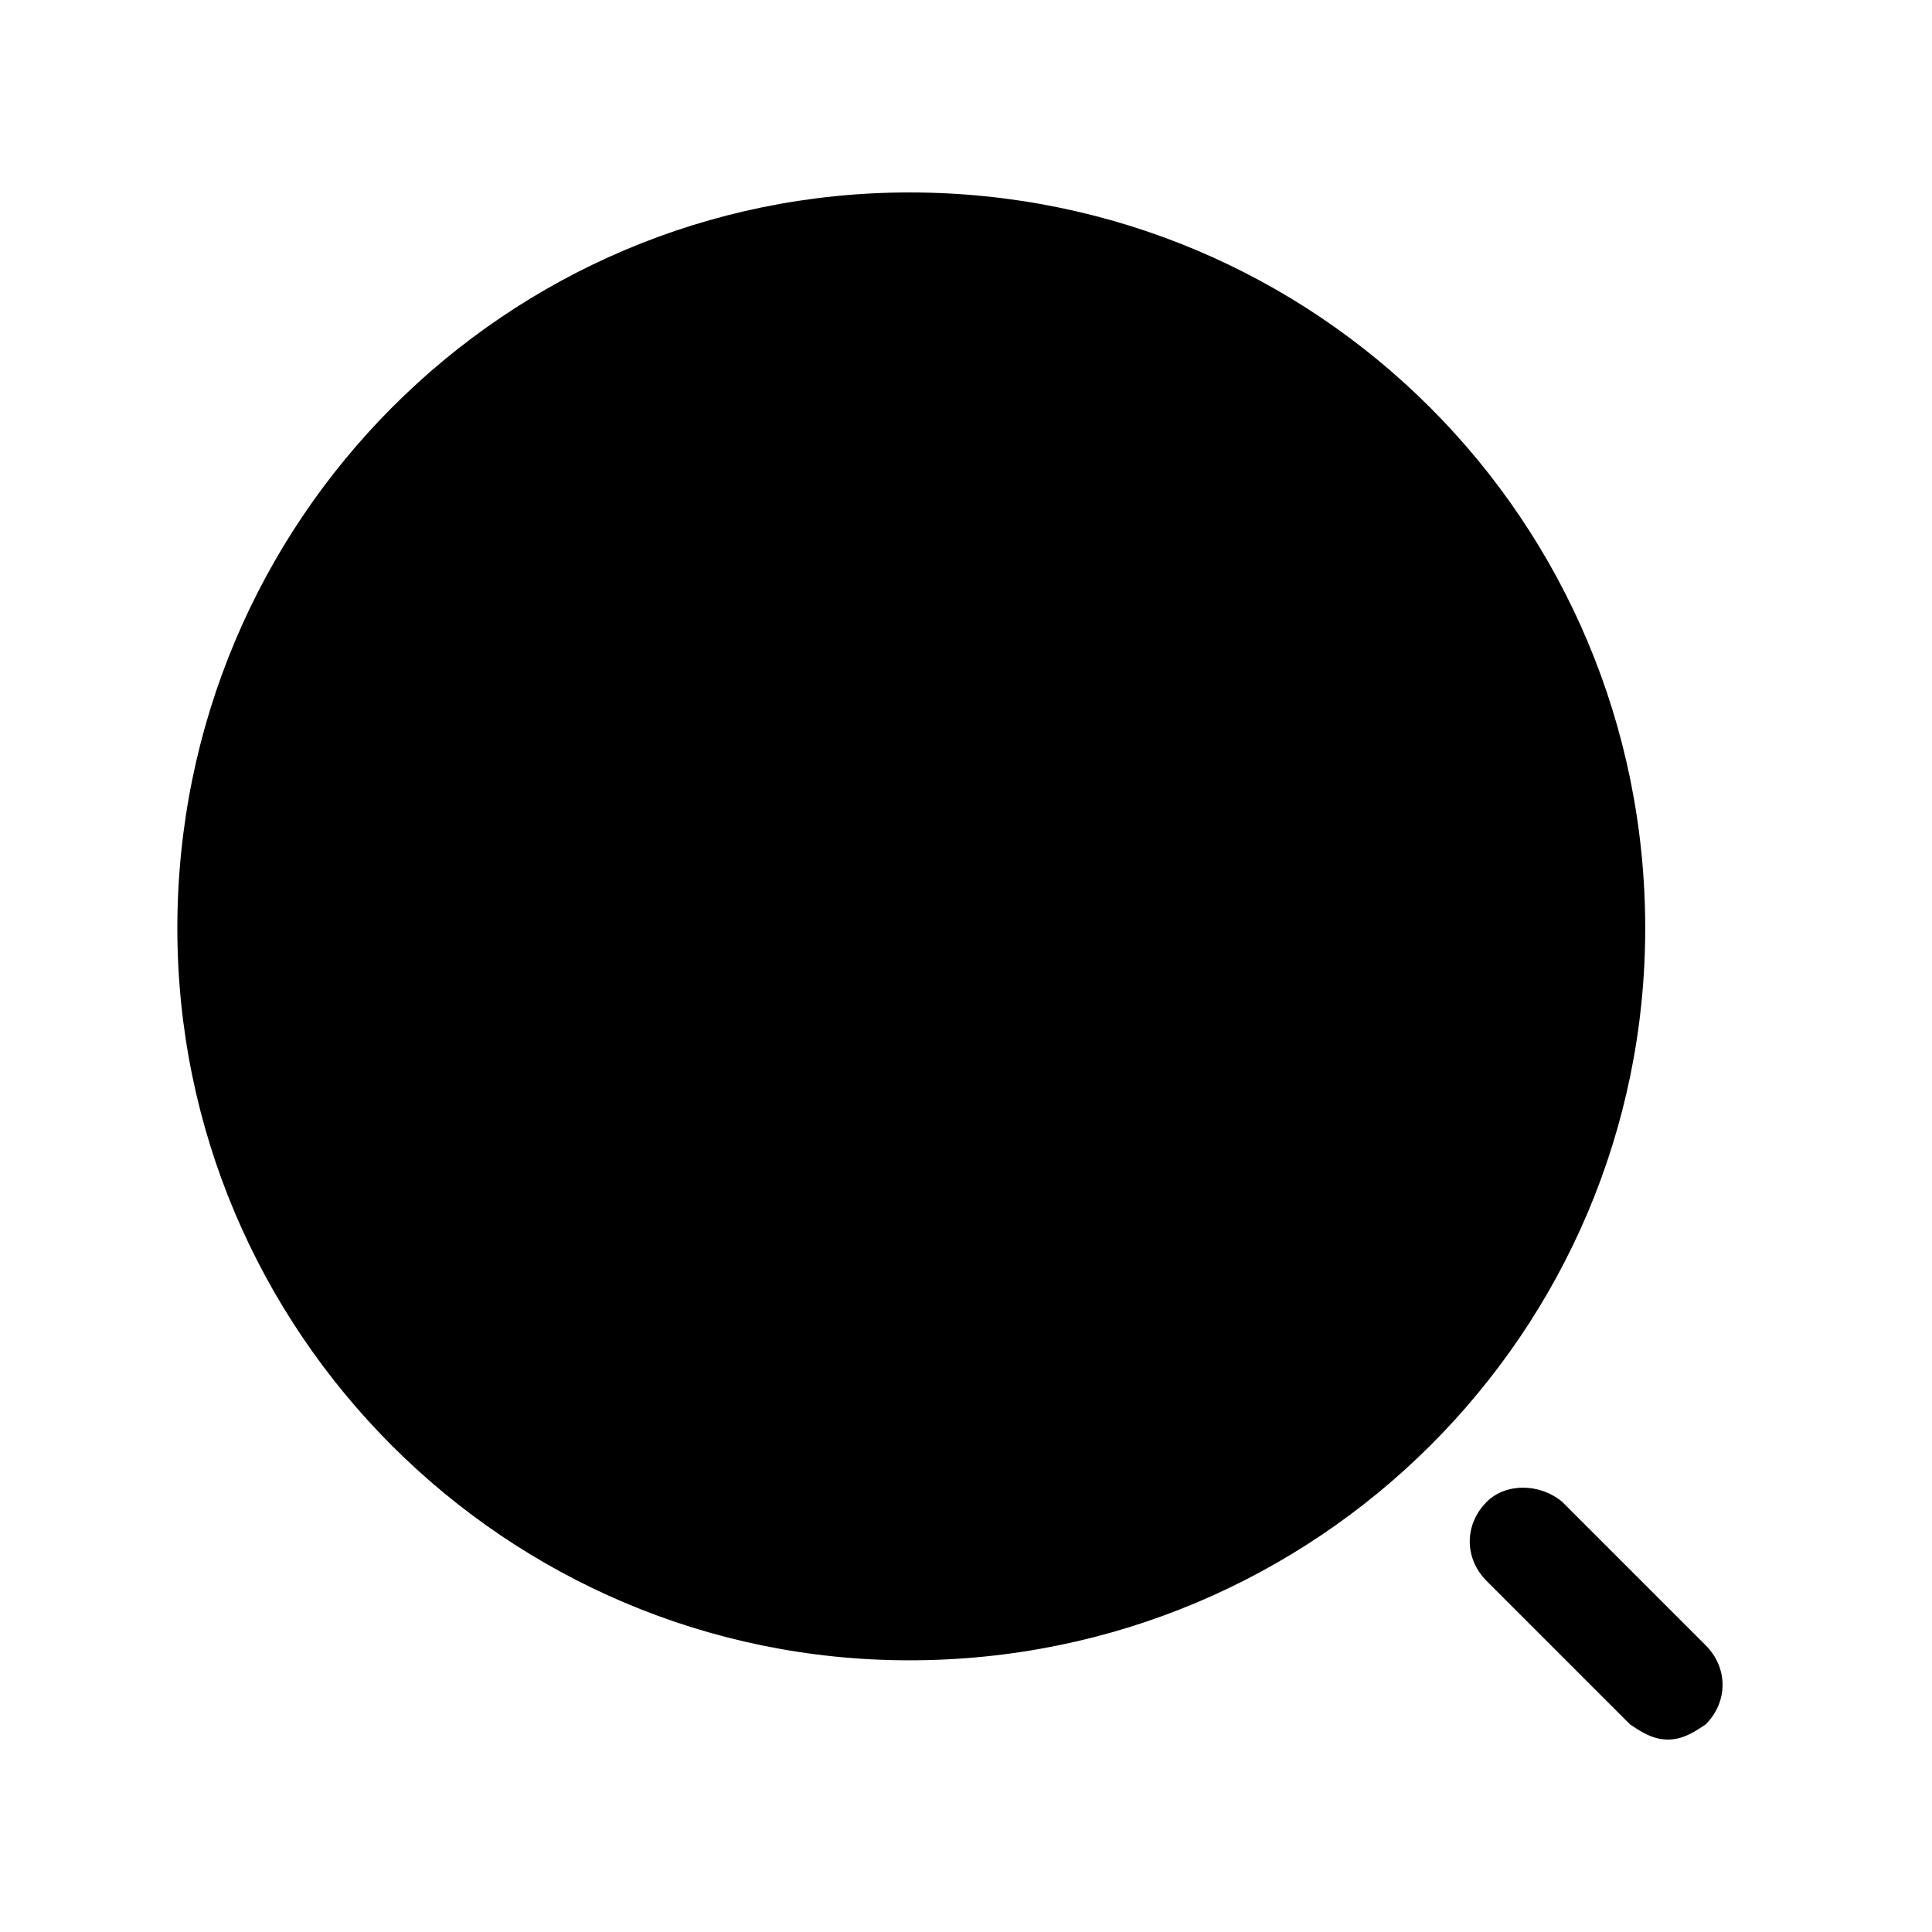
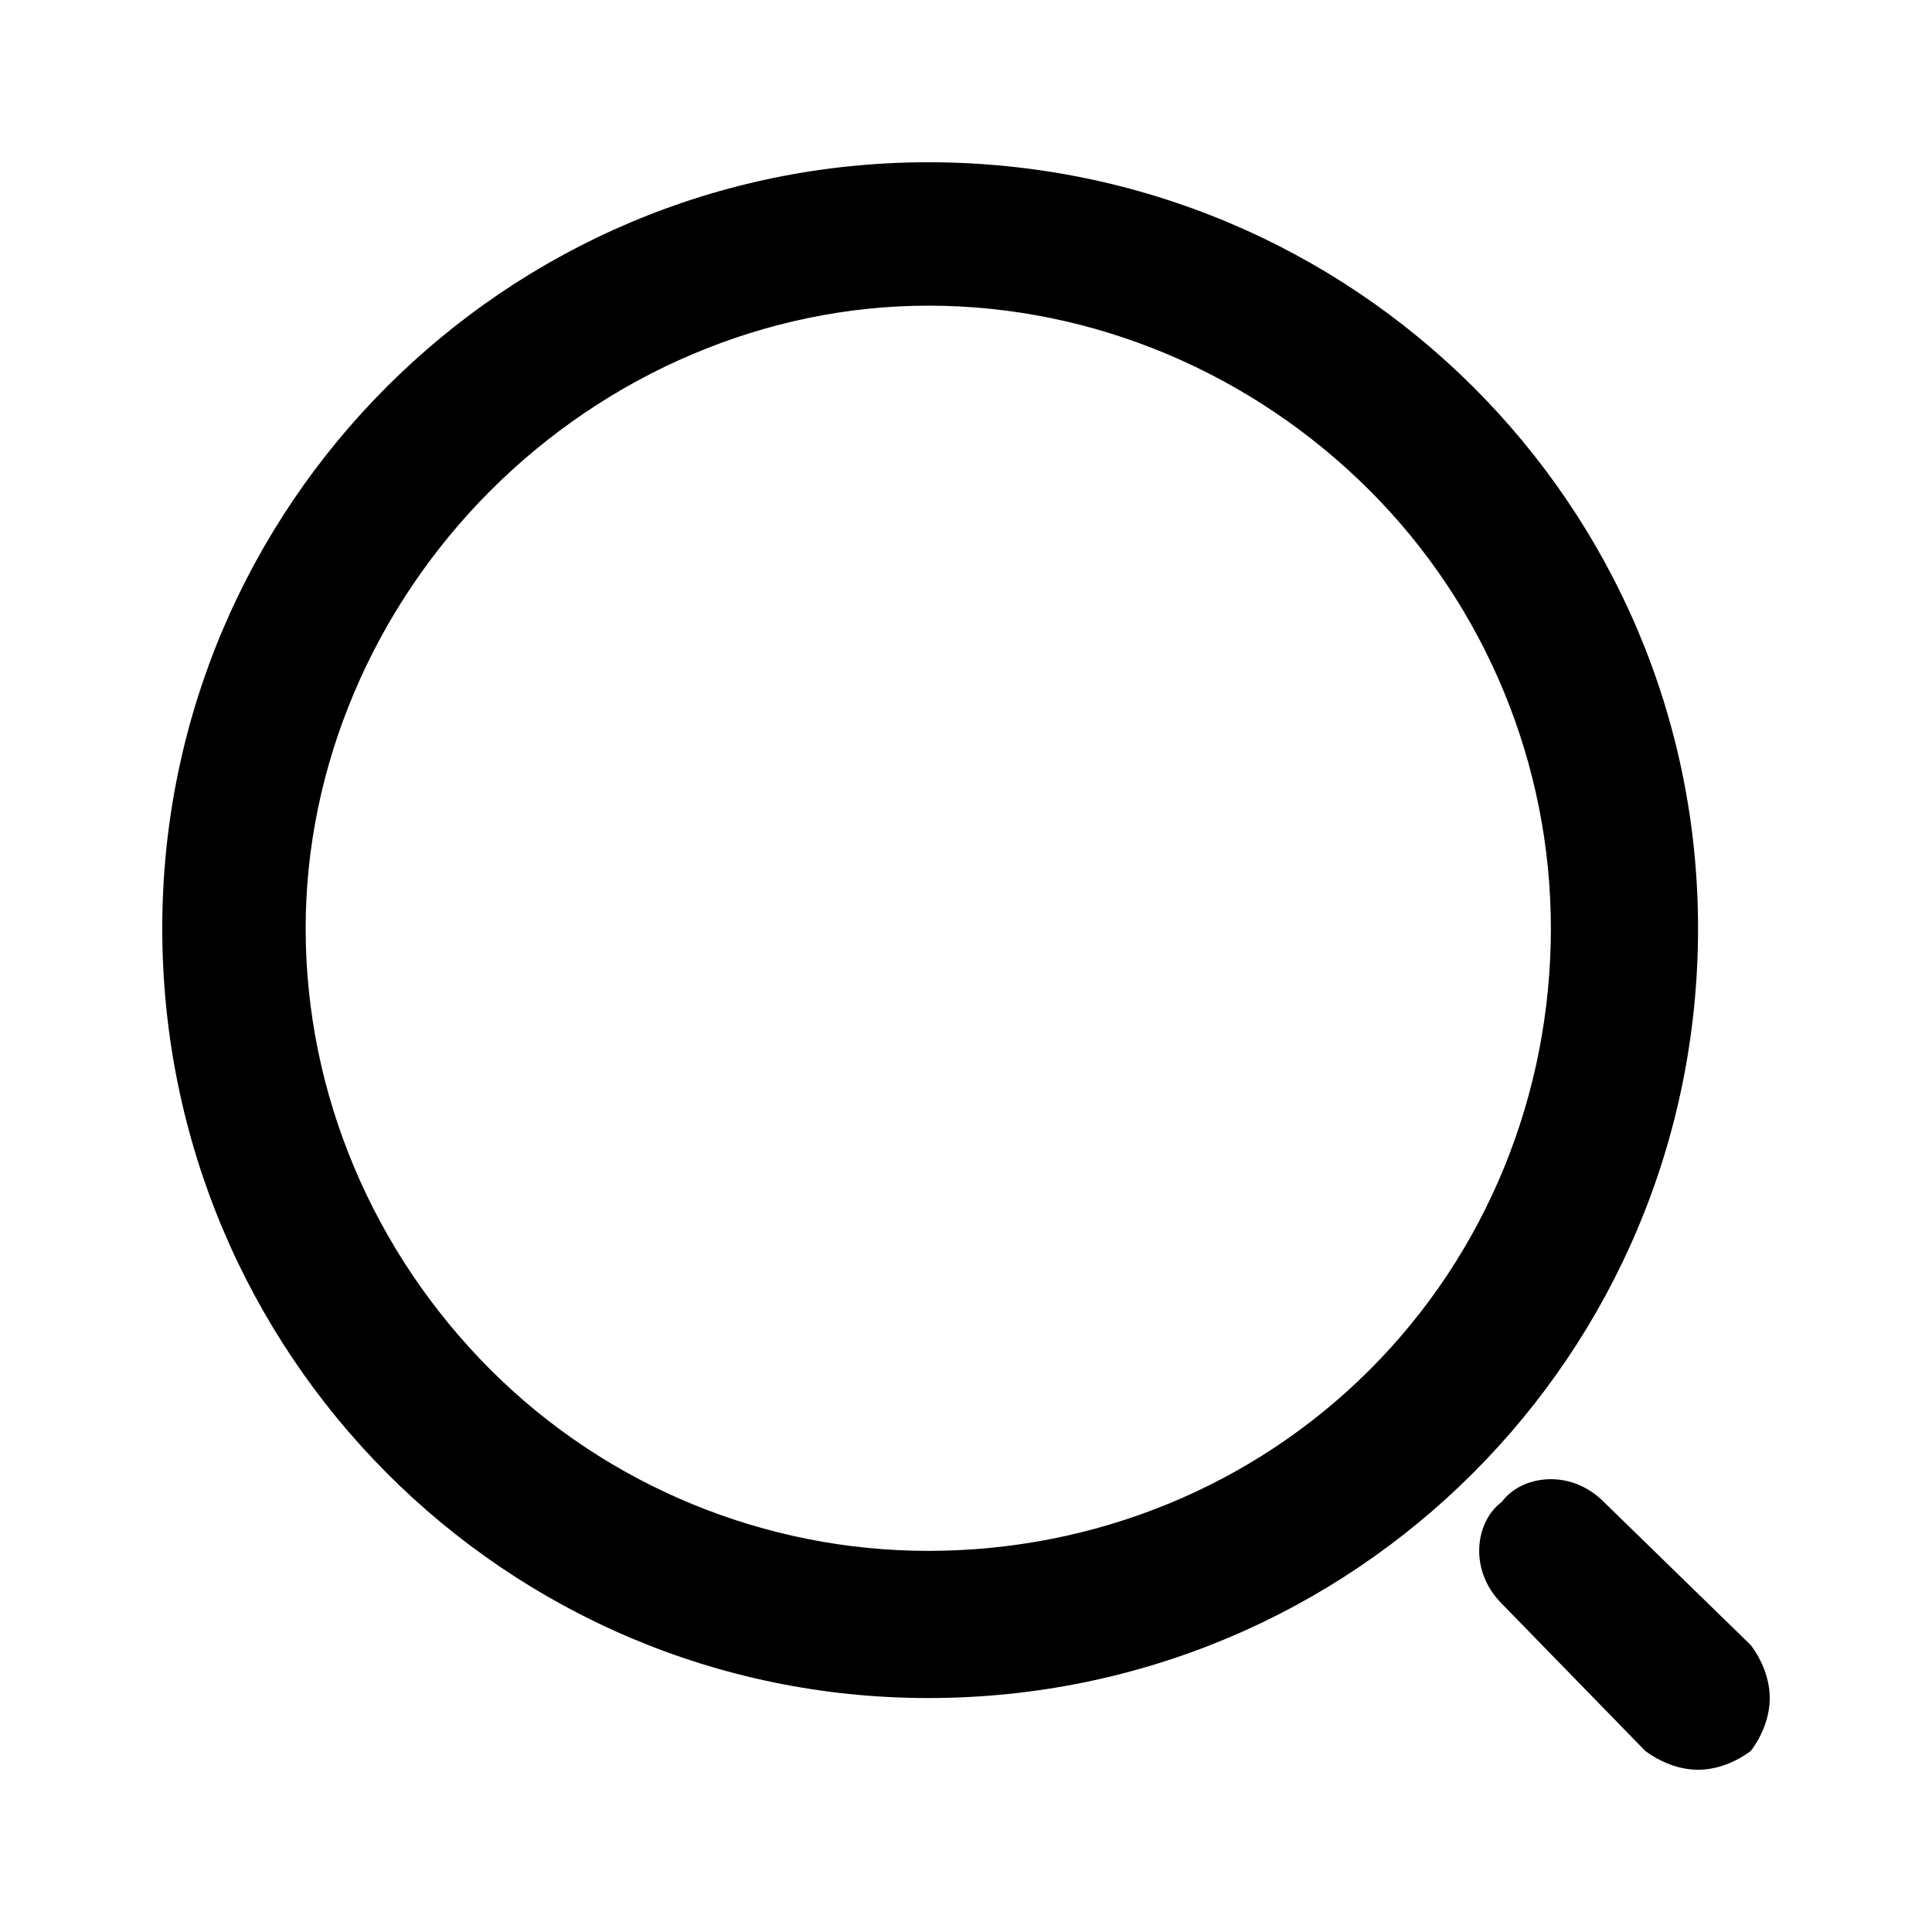
<svg xmlns="http://www.w3.org/2000/svg" id="icon-search-filled" viewBox="0 0 512 512">
-   <path d="m241 440c108 0 195-87 195-194 0-108-87-195-195-195-107 0-194 87-194 195 0 107 87 194 194 194z m201 21c-4 0-7-2-10-4l-38-38c-6-6-6-15 0-21 5-5 14-5 20 0l38 38c6 6 6 15 0 21-3 2-6 4-10 4z" />
+   <path d="m450 469c-5 0-10-2-14-5l-38-39c-4-4-6-9-6-14 0-5 2-10 6-13 3-4 8-6 13-6 5 0 10 2 14 6l39 38c3 4 5 9 5 14 0 5-2 10-5 14-4 3-9 5-14 5z m-204-19c-112 0-203-91-203-204 0-112 91-203 203-203 113 0 204 91 204 203 0 113-91 204-204 204z m0-369c-43 0-85 18-116 49-31 31-49 73-49 116 0 44 18 86 49 117 31 31 73 48 116 48 44 0 86-17 117-48 31-31 48-73 48-117 0-43-17-85-48-116-31-31-73-49-117-49z" />
</svg>
